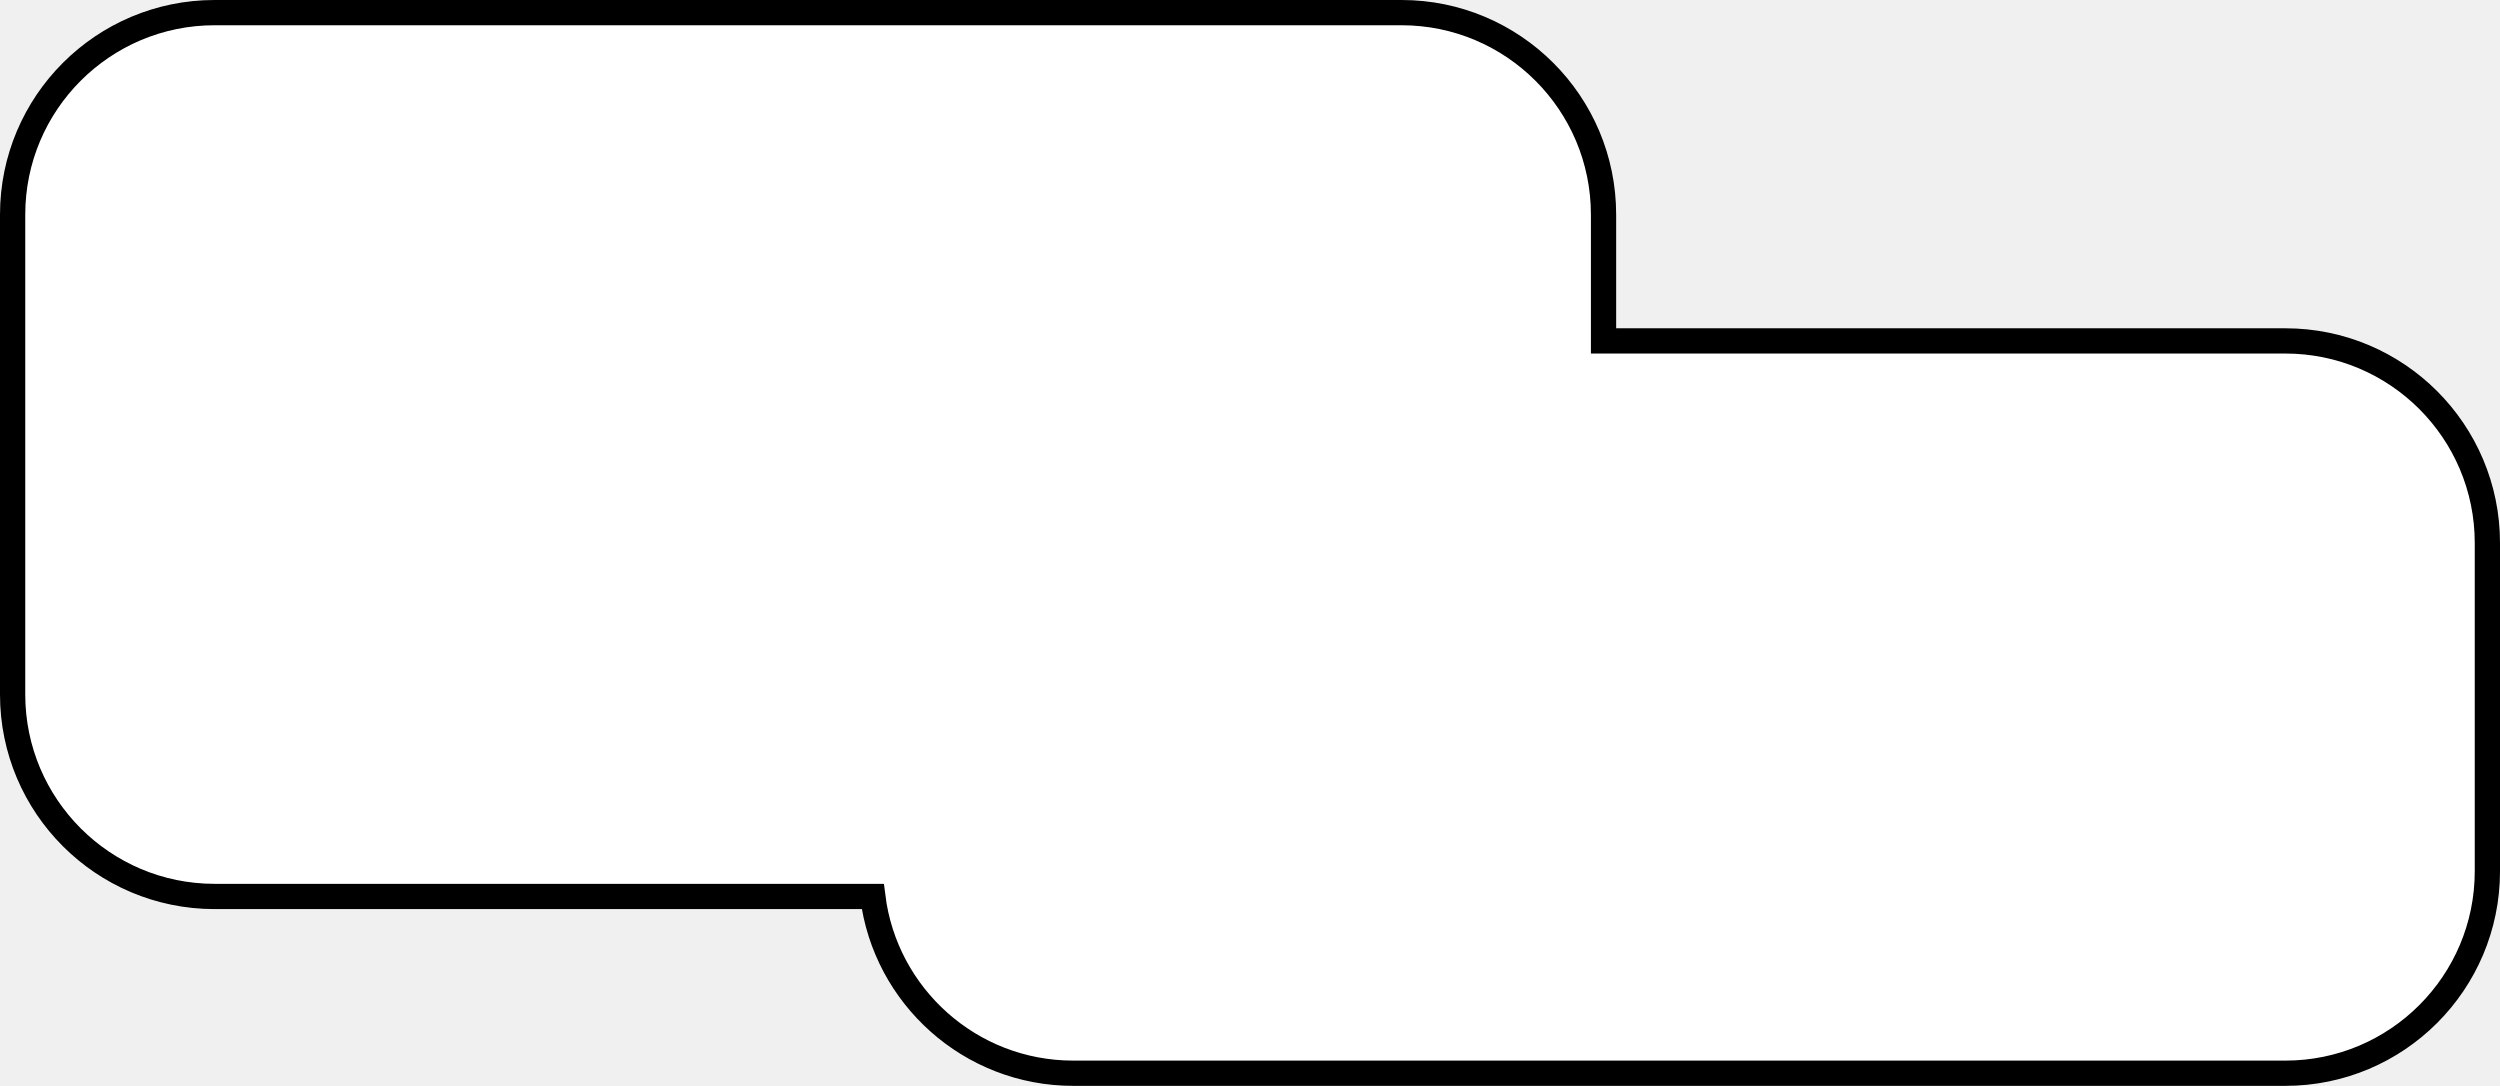
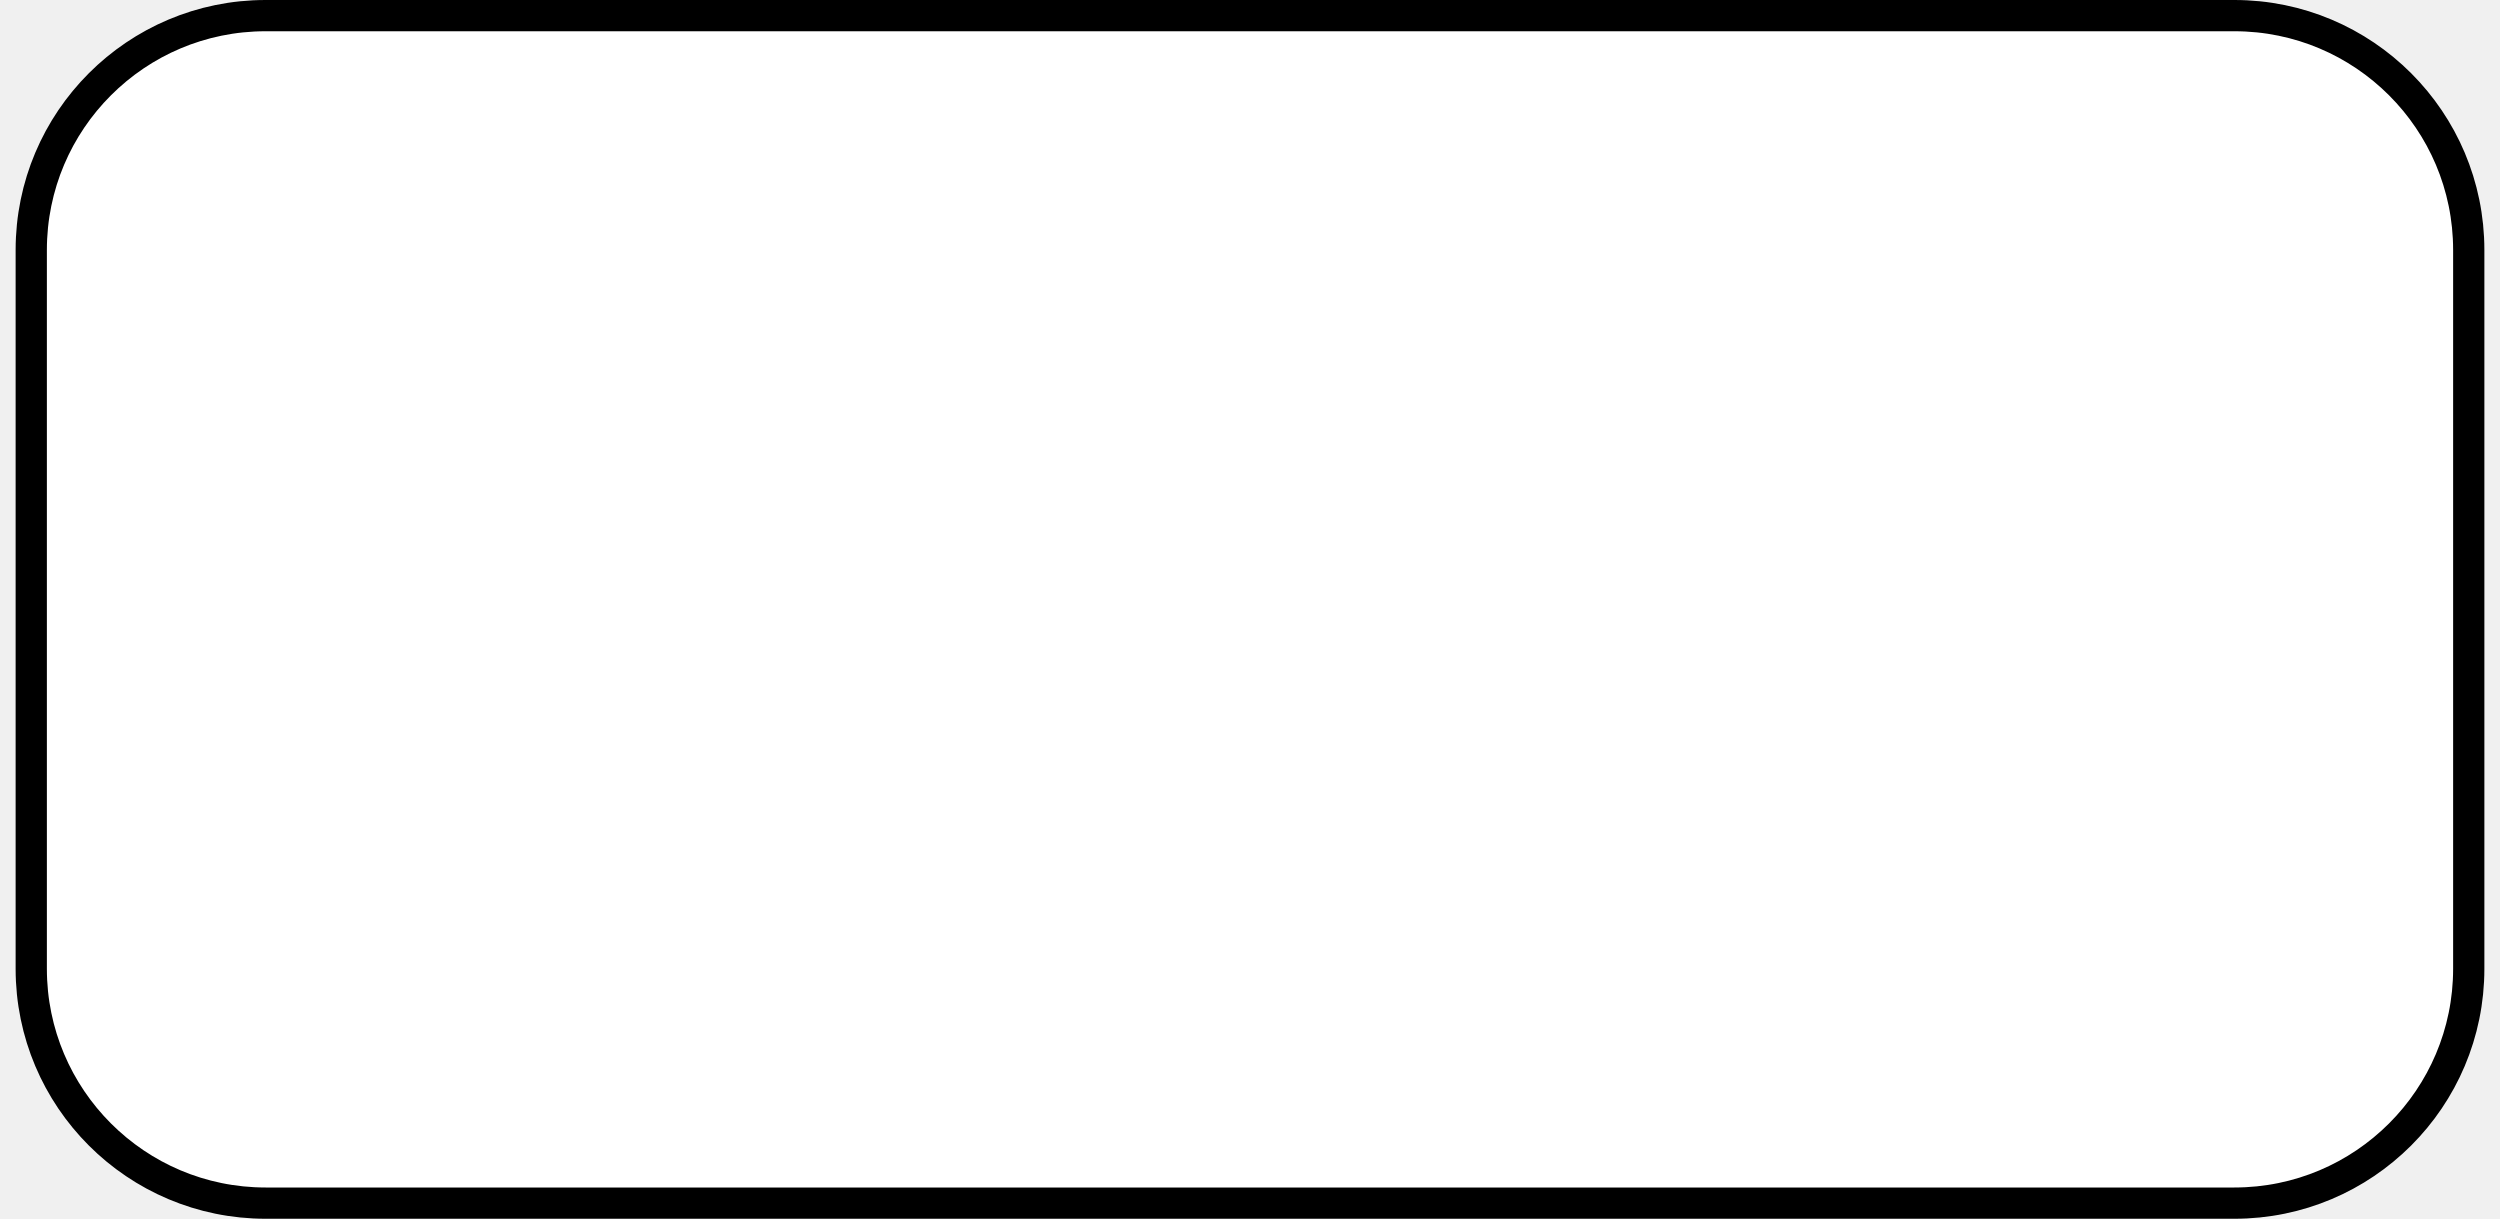
- <svg xmlns="http://www.w3.org/2000/svg" width="99" height="43" viewBox="0 0 99 43" fill="none" version="1.1" id="svg3">
-   <defs id="defs3" />
-   <mask id="path-1-inside-1_3_26" fill="#ffffff">
-     <path fill-rule="evenodd" clip-rule="evenodd" d="M 8,0 C 3.582,0 0,3.582 0,8 v 19 c 0,4.418 3.582,8 8,8 h 26.062 c 0.492,3.946 3.858,7 7.938,7 h 48 c 4.418,0 8,-3.582 8,-8 V 21 c 0,-4.418 -3.582,-8 -8,-8 H 63 V 8 C 63,3.582 59.418,0 55,0 Z" id="path1" />
-   </mask>
-   <path fill-rule="evenodd" clip-rule="evenodd" d="m 8.5,0.5 c -4.418,0 -8,3.582 -8,8 v 19 c 0,4.418 3.582,8 8,8 h 26.062 c 0.492,3.946 3.858,7 7.938,7 h 48 c 4.418,0 8,-3.582 8,-8 v -13 c 0,-4.418 -3.582,-8 -8,-8 h -27 v -5 c 0,-4.418 -3.582,-8 -8,-8 z" fill="#ffffff" id="path2" style="stroke:#000000;stroke-opacity:1" />
+ <svg xmlns="http://www.w3.org/2000/svg" width="80" height="39" viewBox="0 0 80 39" fill="none">
+   <path d="M8.5 0.5H71.5C75.642 0.5 79 3.858 79 8V31C79 35.142 75.642 38.5 71.5 38.5H8.5C4.358 38.5 1 35.142 1 31V8C1 3.858 4.358 0.5 8.5 0.5Z" fill="white" stroke="black" />
</svg>
